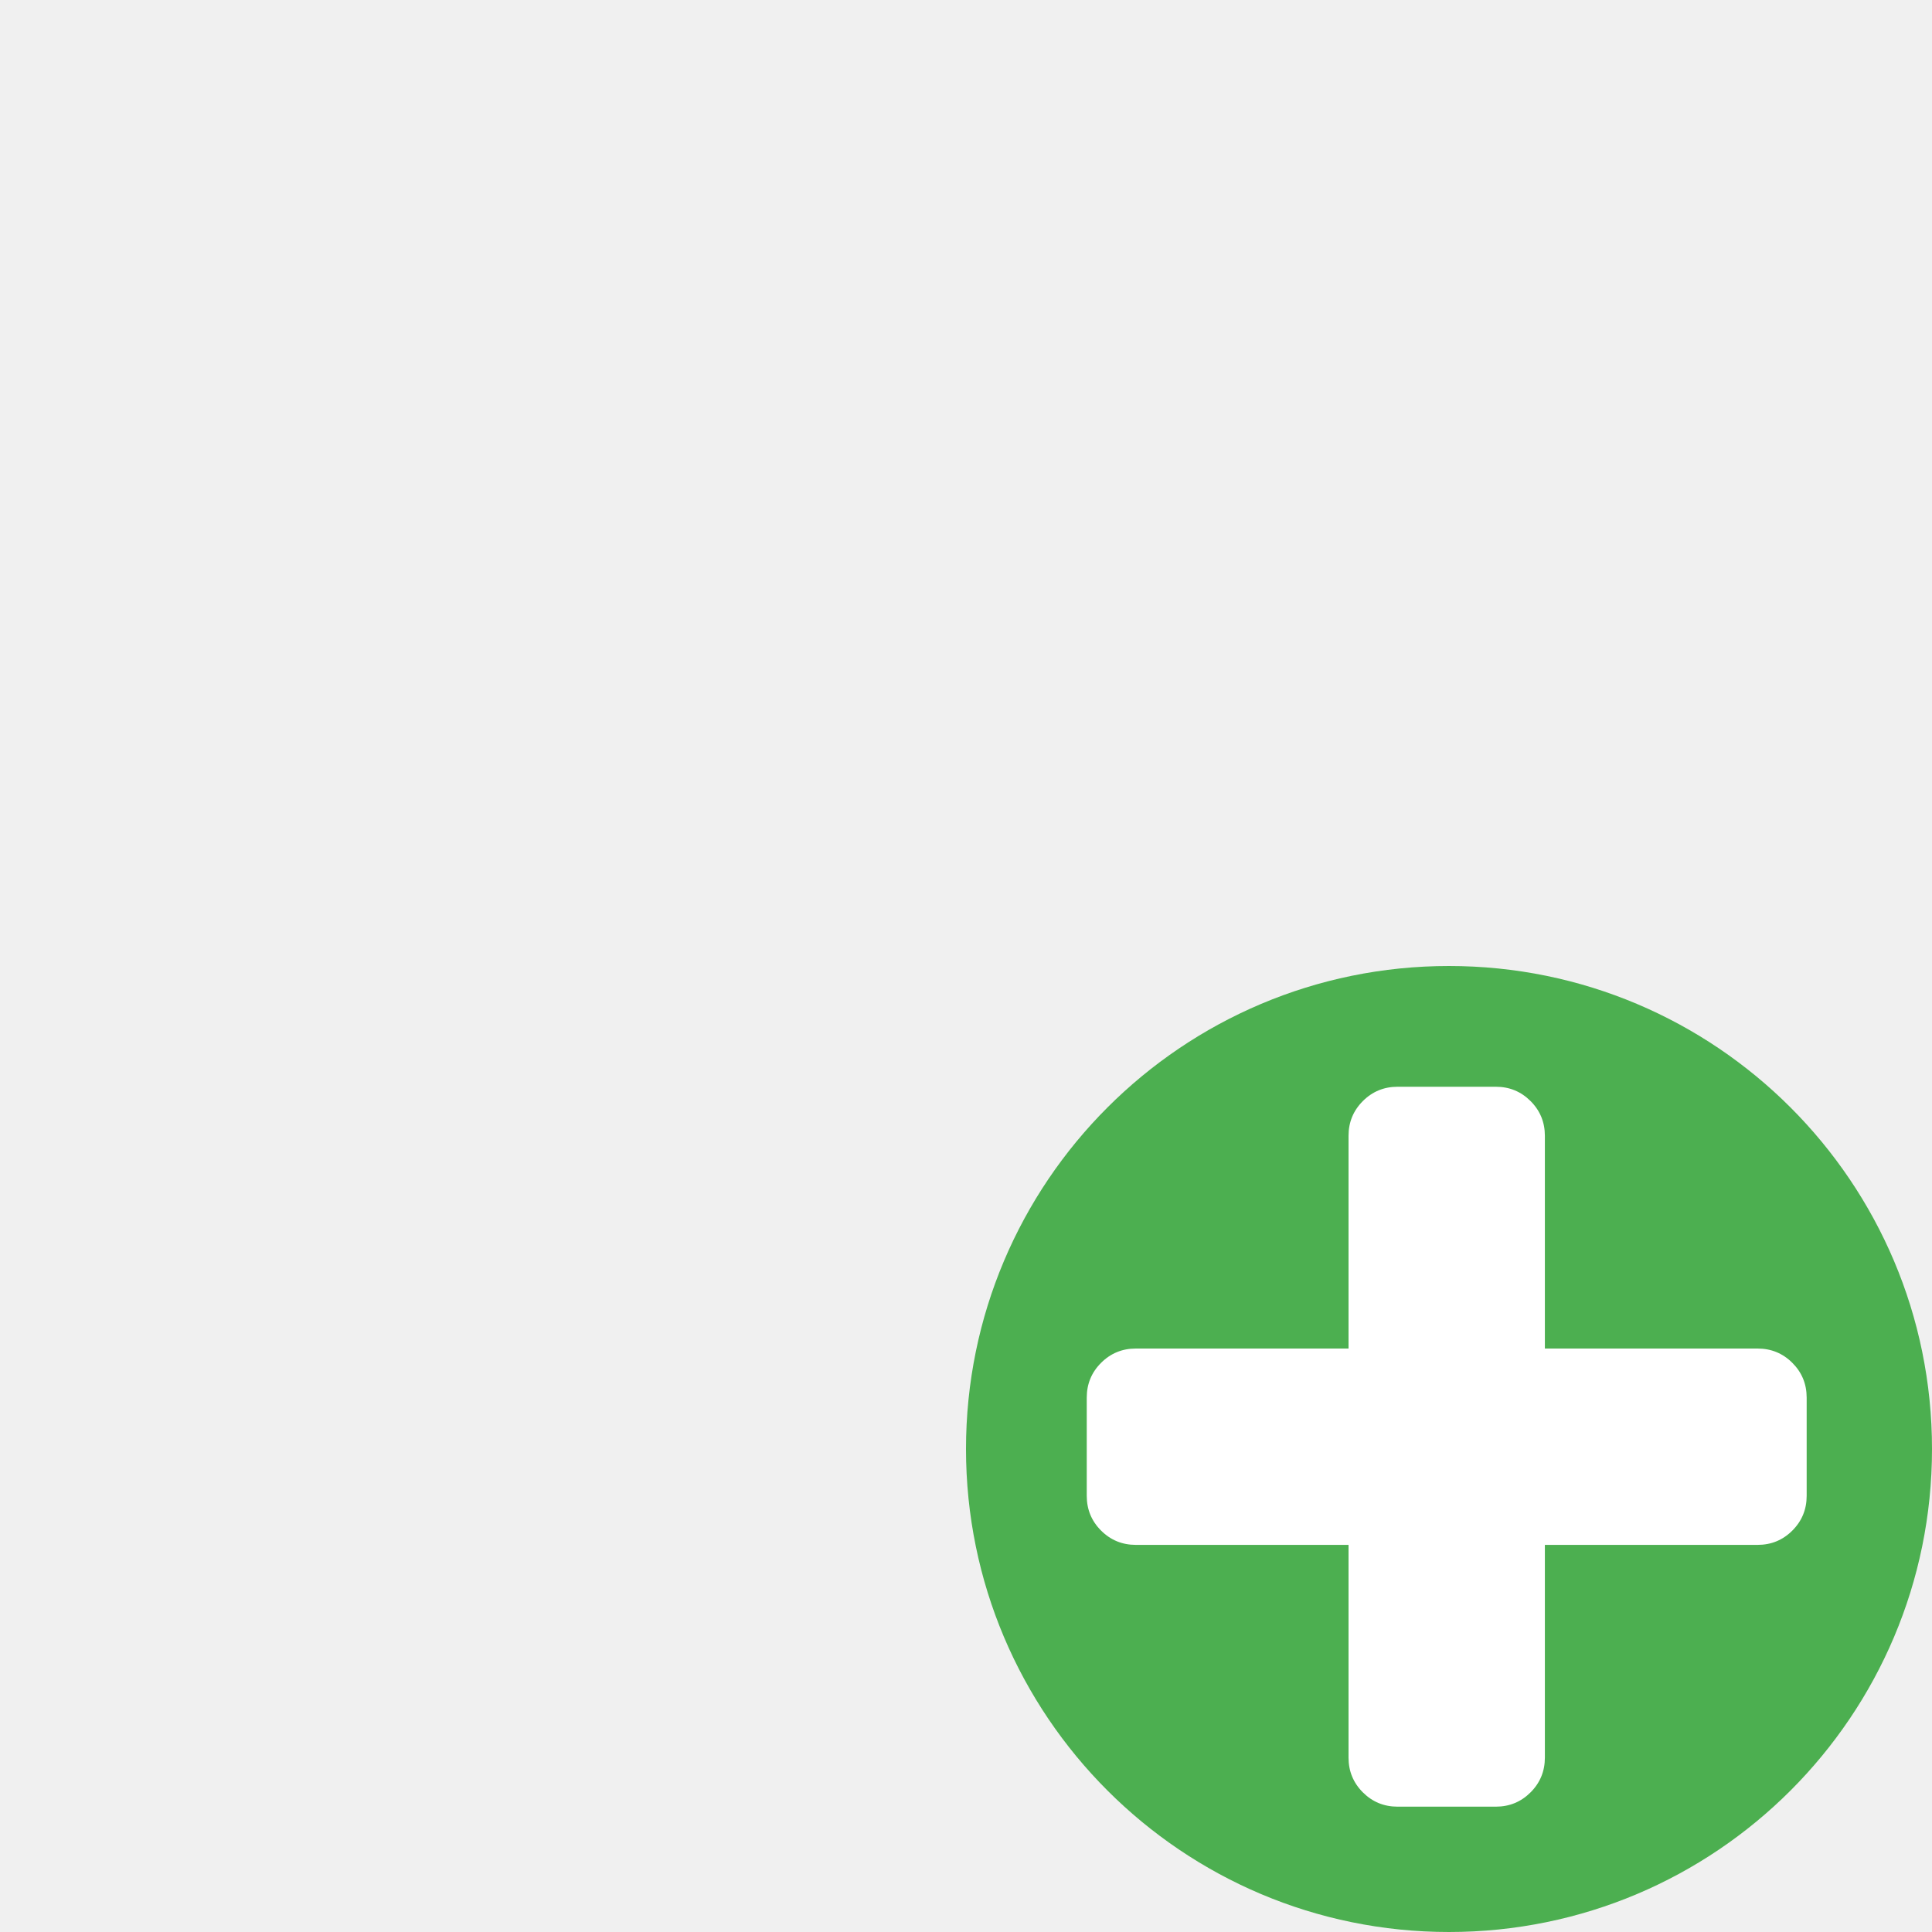
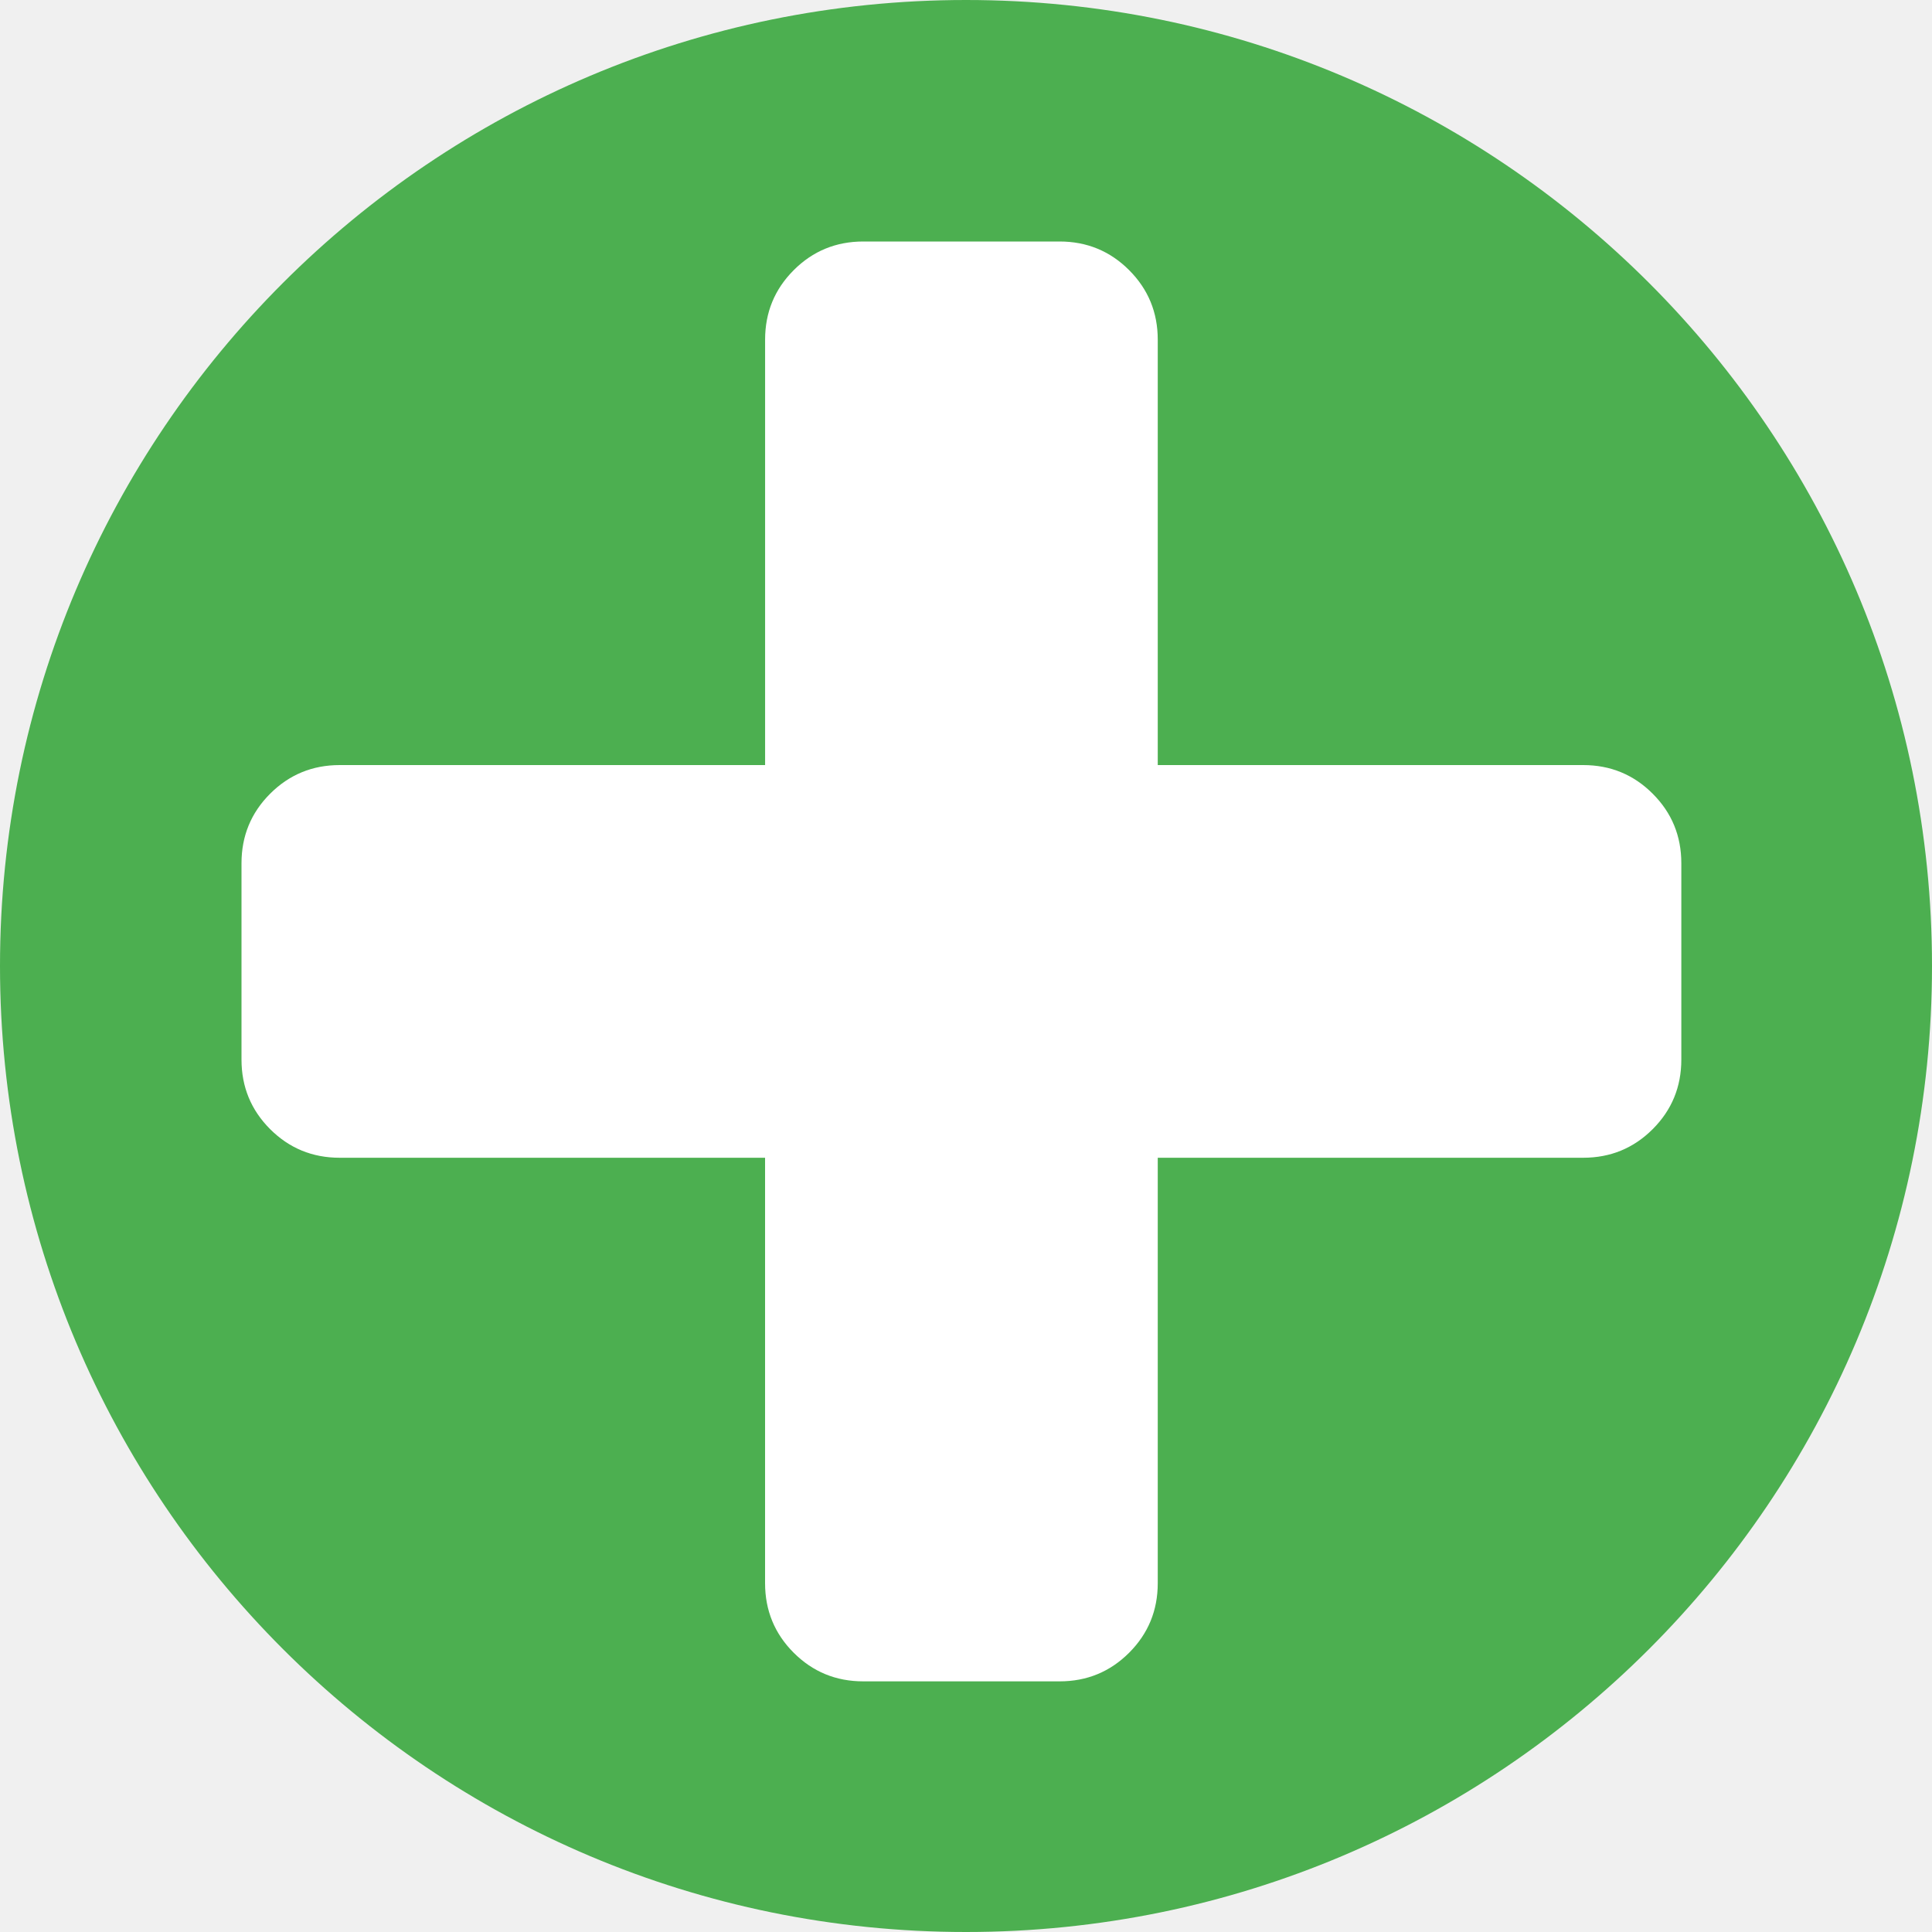
- <svg xmlns="http://www.w3.org/2000/svg" version="1.1" width="64" height="64" viewBox="0 0 64 64">
-   <g transform="translate(32 32) scale(0.5)">
+ <svg xmlns="http://www.w3.org/2000/svg" width="64" height="64" viewBox="0 0 64 64">
+   <g stroke-width=".5">
    <circle fill="#4caf50" cx="32" cy="32" r="32" />
-     <g transform="translate(8 8) scale(0.75)">
-       <path transform="scale(0.1582)" fill="#fff" d="M394,154.175c-5.331-5.33-11.806-7.994-19.417-7.994H255.811V27.406c0-7.611-2.666-14.084-7.994-19.414     C242.488,2.666,236.02,0,228.398,0h-54.812c-7.612,0-14.084,2.663-19.414,7.993c-5.33,5.33-7.994,11.803-7.994,19.414v118.775     H27.407c-7.611,0-14.084,2.664-19.414,7.994S0,165.973,0,173.589v54.819c0,7.618,2.662,14.086,7.992,19.411     c5.33,5.332,11.803,7.994,19.414,7.994h118.771V374.59c0,7.611,2.664,14.089,7.994,19.417c5.33,5.325,11.802,7.987,19.414,7.987     h54.816c7.617,0,14.086-2.662,19.417-7.987c5.332-5.331,7.994-11.806,7.994-19.417V255.813h118.77     c7.618,0,14.089-2.662,19.417-7.994c5.329-5.325,7.994-11.793,7.994-19.411v-54.819C401.991,165.973,399.332,159.502,394,154.175z" />
-     </g>
+     <path fill="#fff" d="M54.748 26.293c-.632-.633-1.4-.949-2.304-.949H38.352V11.252c0-.903-.316-1.671-.949-2.304C36.771 8.316 36.003 8 35.1 8h-6.503c-.903 0-1.671.316-2.303.948-.633.633-.949 1.4-.949 2.304v14.092H11.252c-.903 0-1.671.317-2.304.949-.632.632-.948 1.4-.948 2.303v6.505c0 .903.316 1.67.948 2.303.633.632 1.4.948 2.304.948h14.092v14.093c0 .903.316 1.672.948 2.304.633.632 1.4.948 2.304.948H35.1c.904 0 1.671-.316 2.304-.948.632-.633.948-1.4.948-2.304V38.352h14.092c.904 0 1.672-.316 2.304-.948.632-.632.948-1.4.948-2.303v-6.505c0-.903-.315-1.671-.948-2.303z" />
  </g>
</svg>
